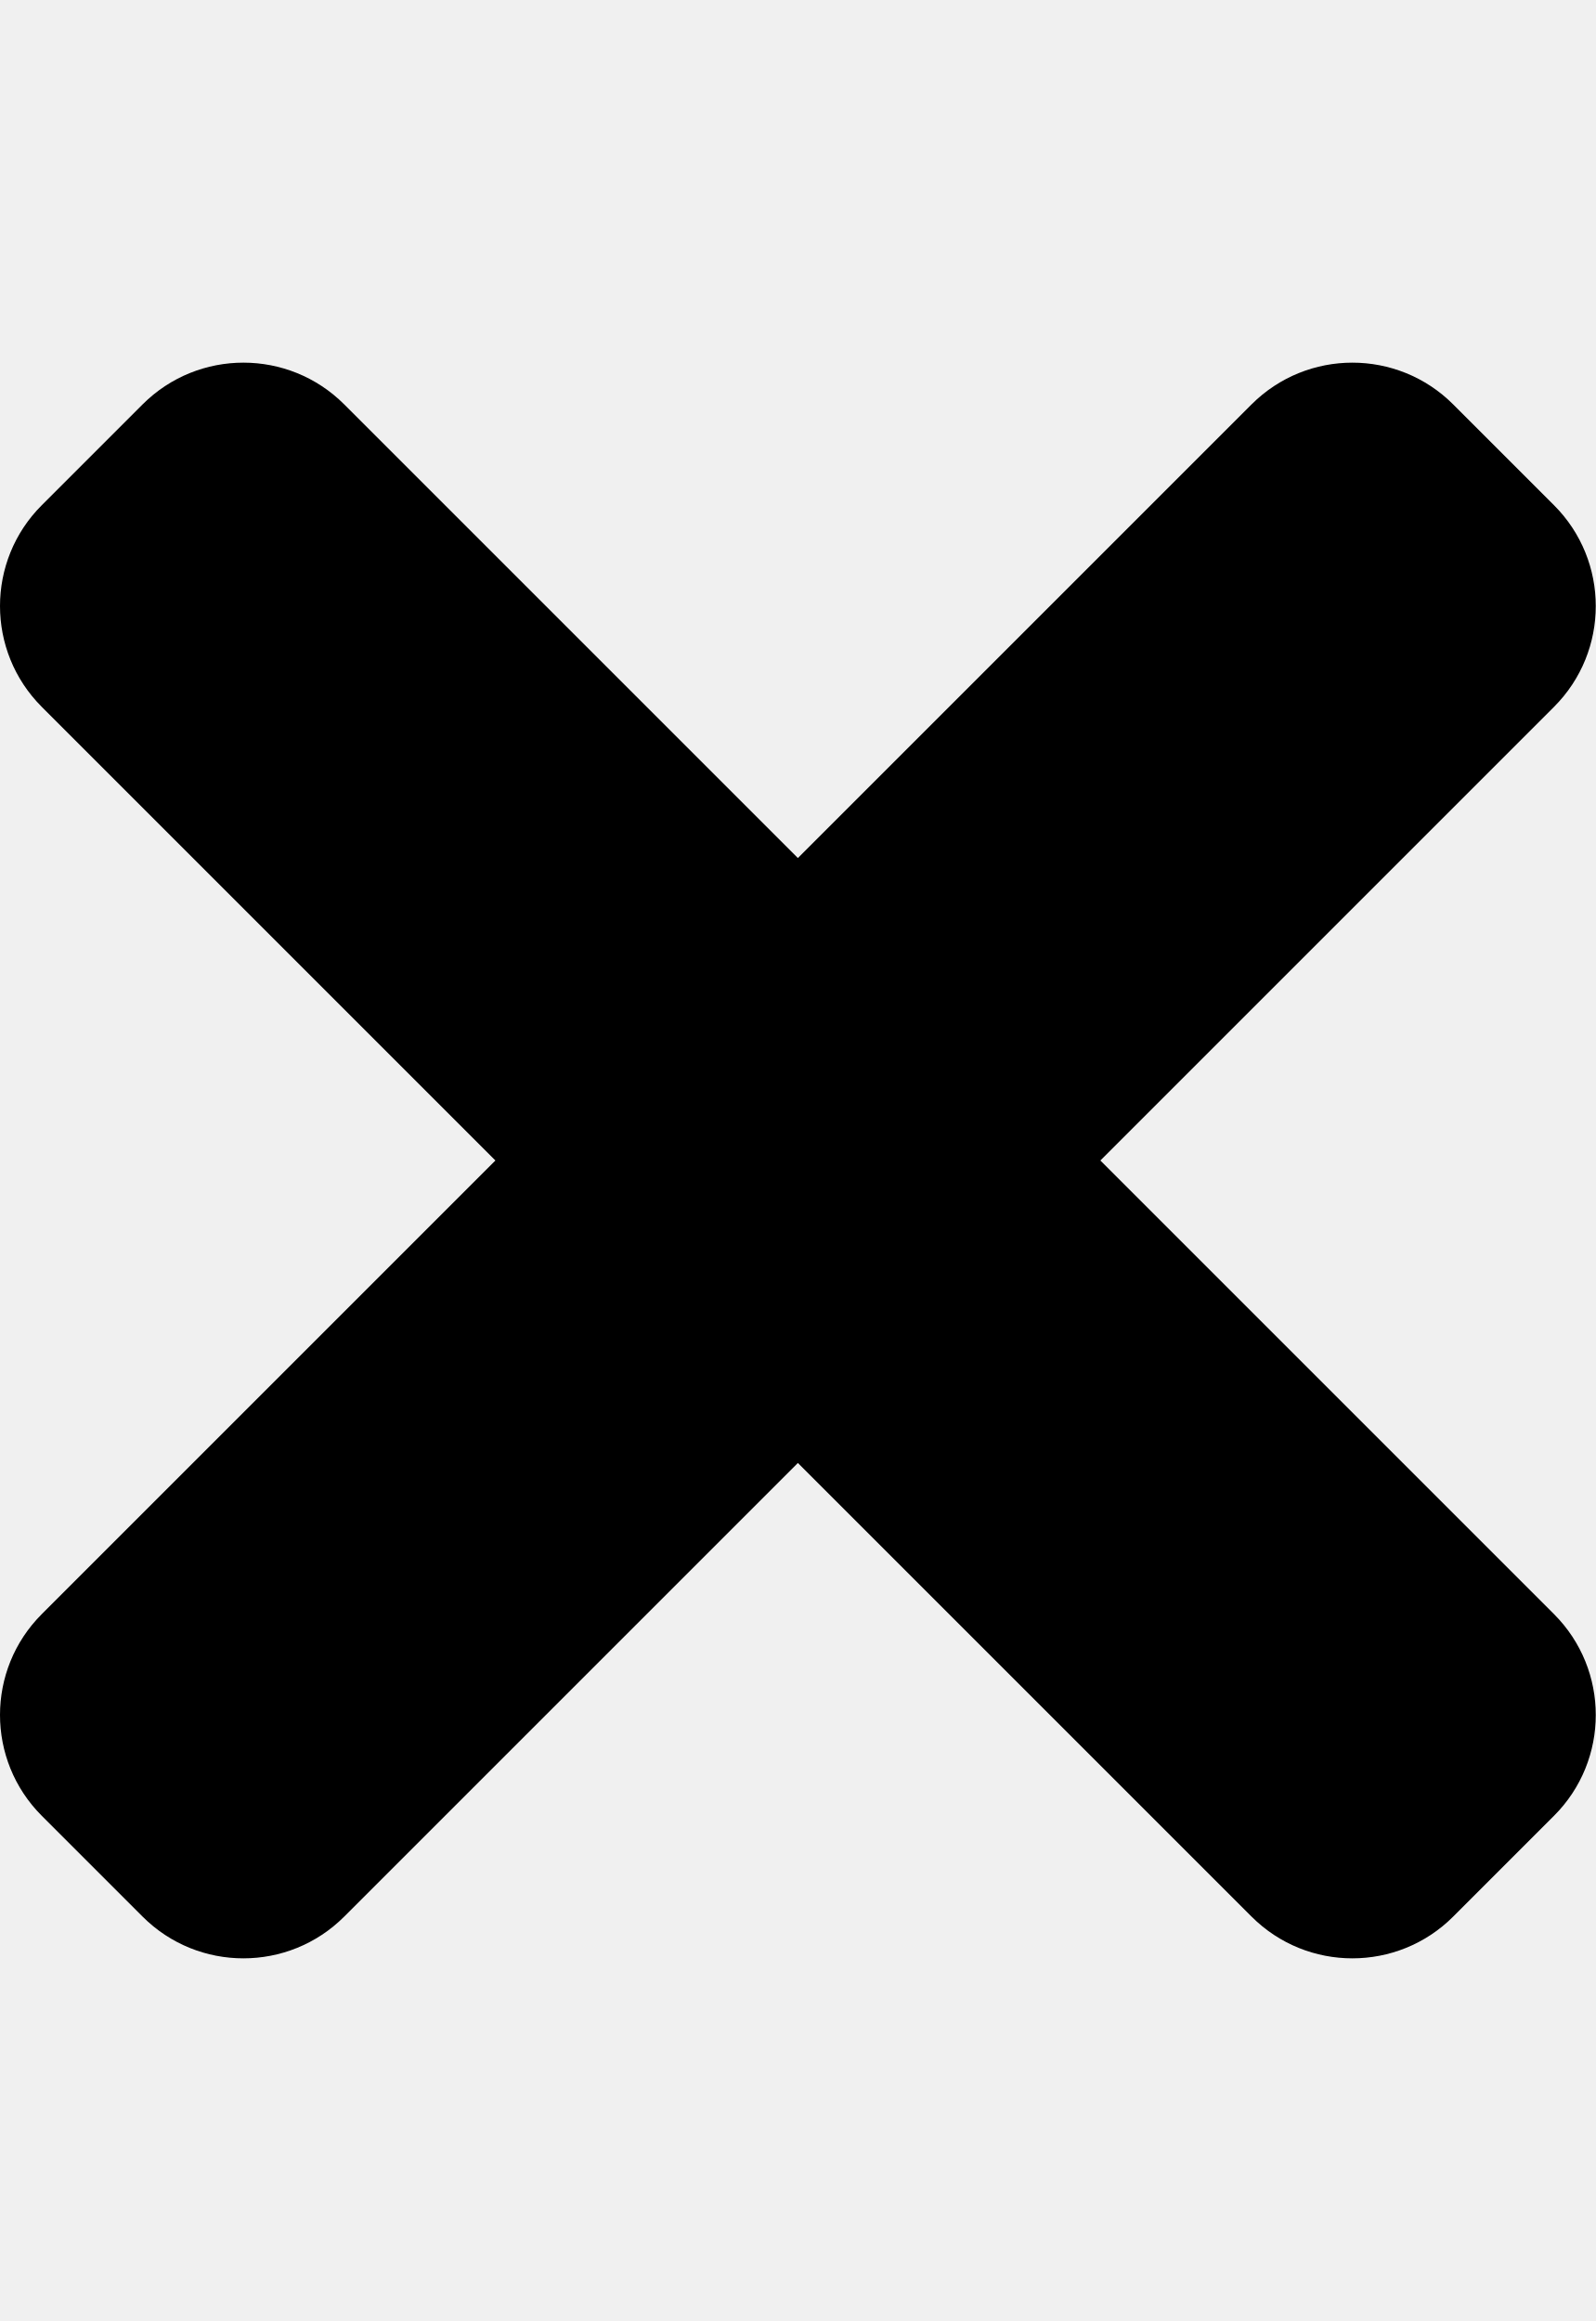
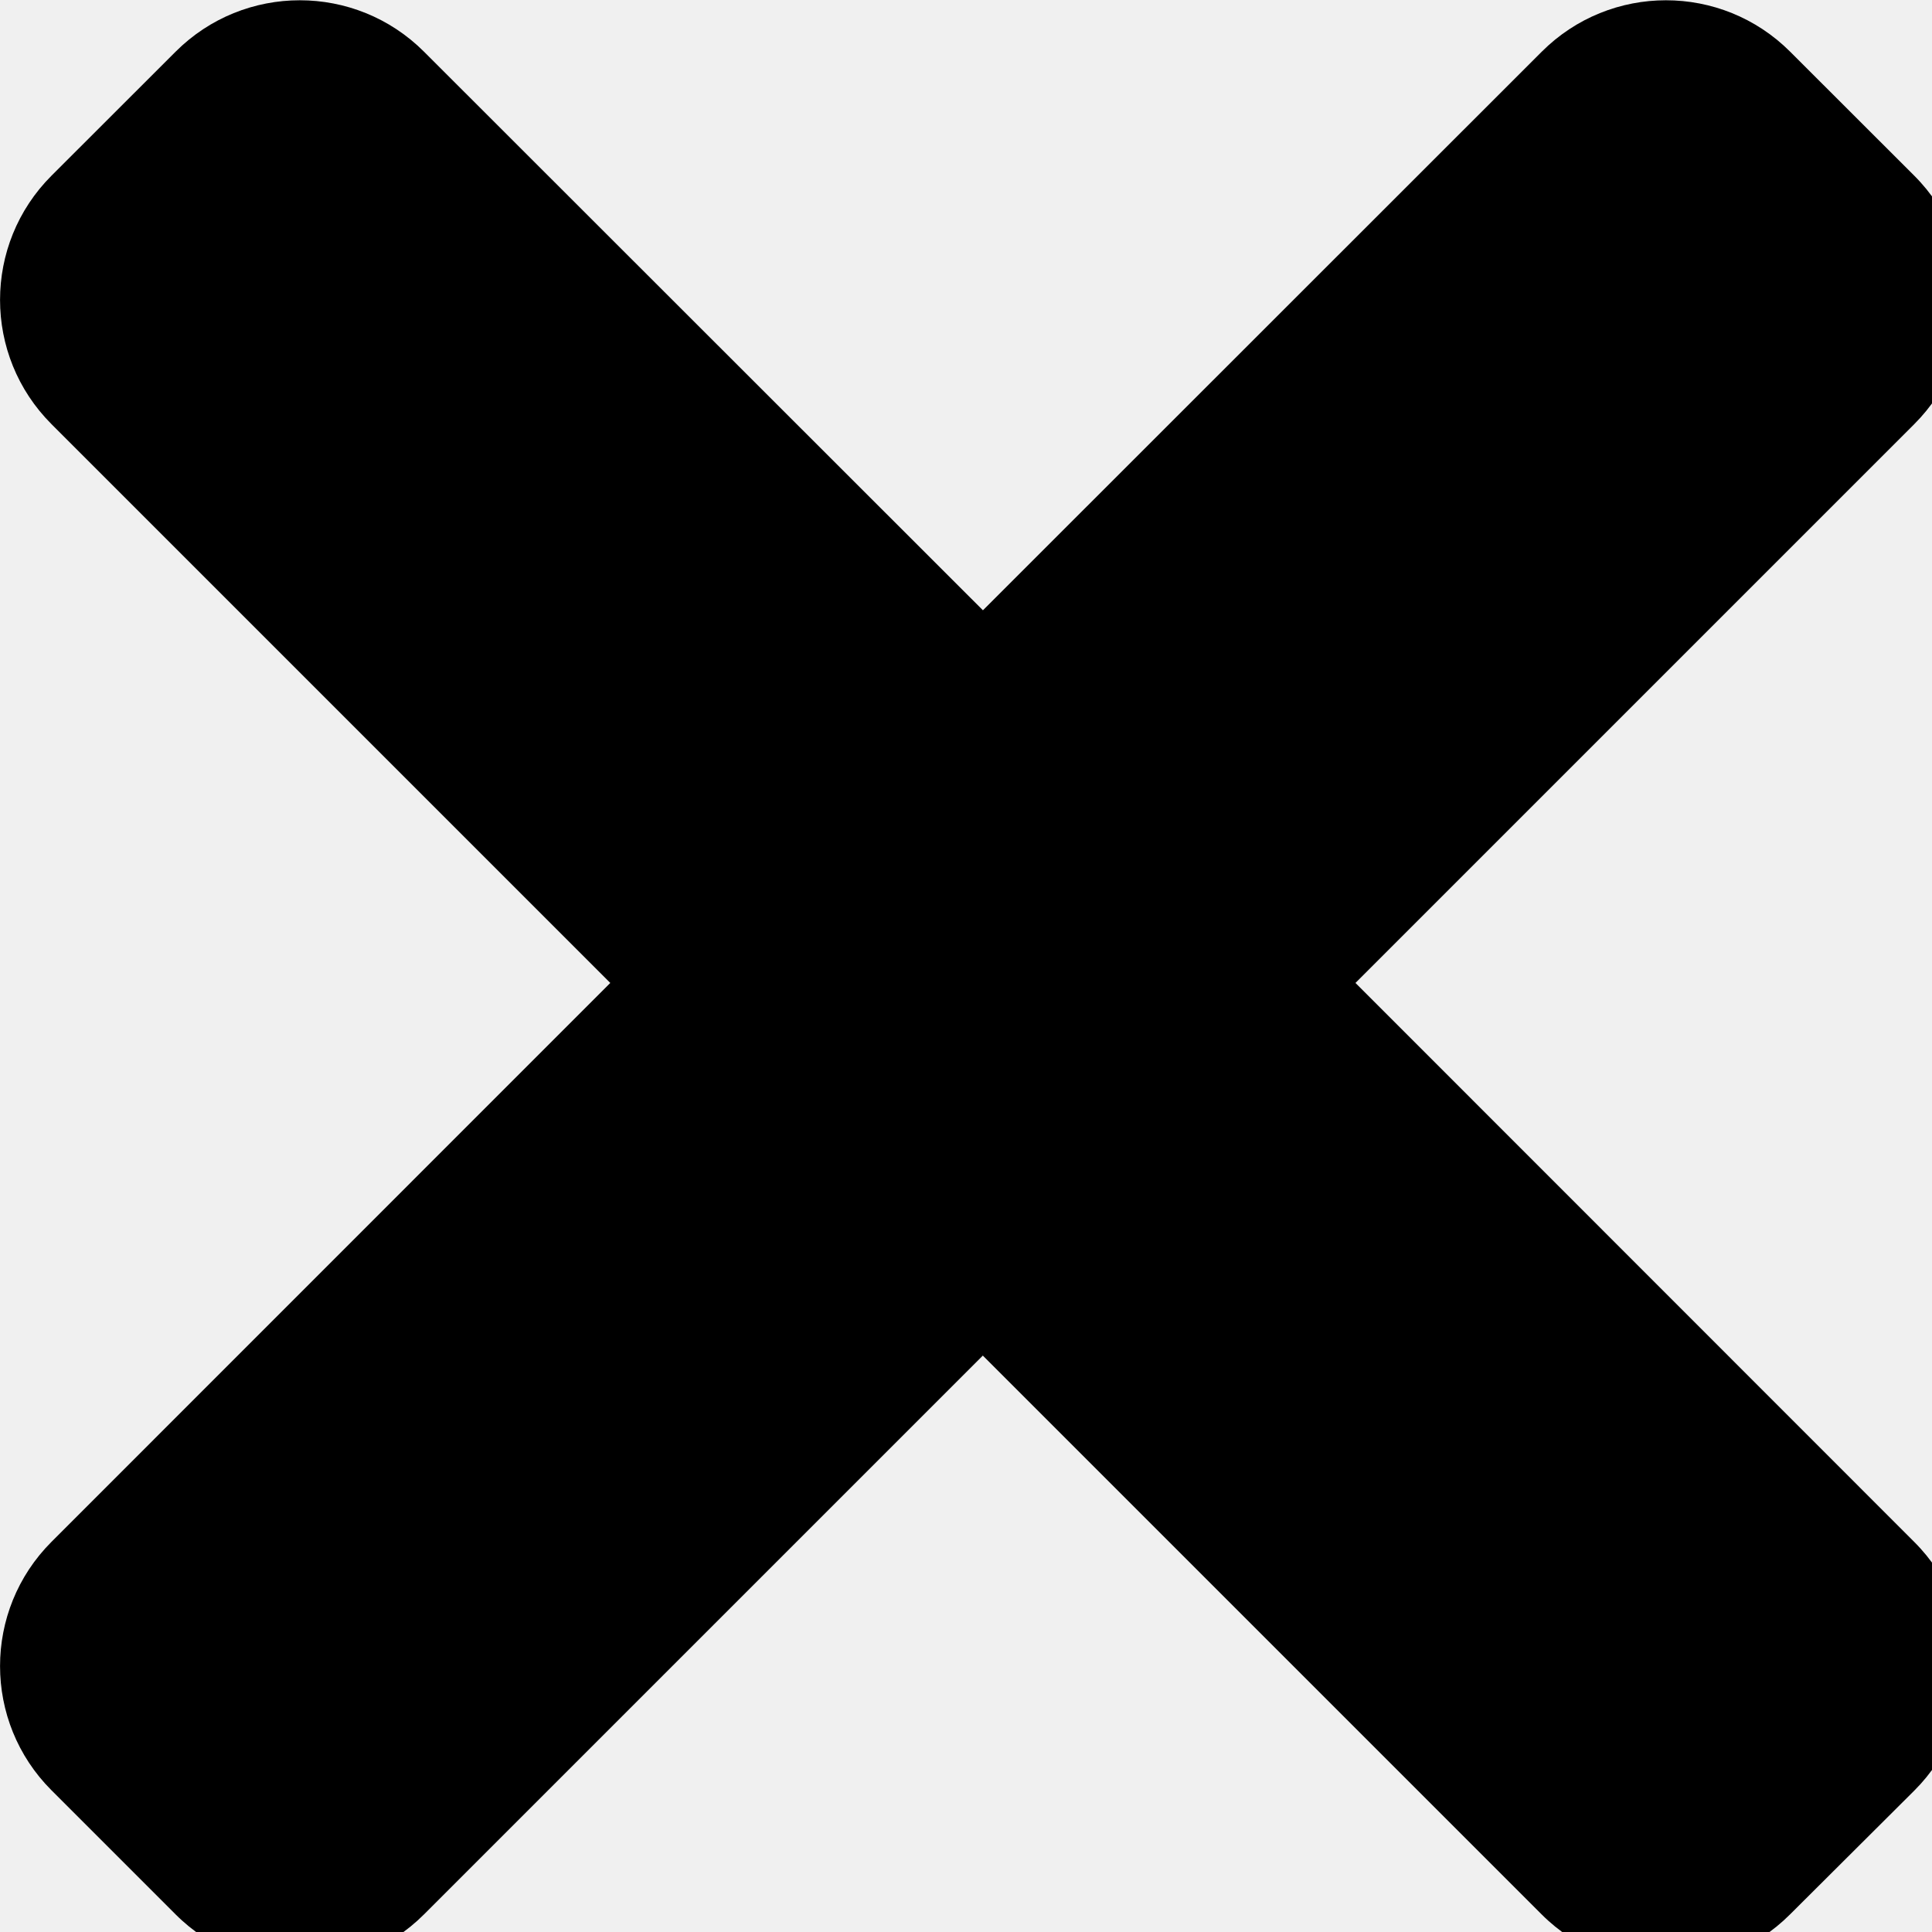
- <svg xmlns="http://www.w3.org/2000/svg" aria-hidden="true" focusable="false" data-prefix="fas" data-icon="times" class="svg-inline--fa fa-times fa-w-11" role="img" viewBox="0 0 352 512">
-   <path fill="currentColor" d="M242.72 256l100.07-100.07c12.28-12.28 12.28-32.19 0-44.48l-22.24-22.24c-12.28-12.28-32.19-12.28-44.48 0L176 189.28 75.93 89.21c-12.28-12.28-32.19-12.28-44.48 0L9.21 111.45c-12.28 12.28-12.28 32.19 0 44.48L109.28 256 9.21 356.07c-12.28 12.28-12.28 32.19 0 44.48l22.24 22.24c12.28 12.28 32.2 12.28 44.48 0L176 322.72l100.07 100.07c12.28 12.28 32.2 12.28 44.48 0l22.24-22.24c12.28-12.28 12.28-32.19 0-44.48L242.72 256z" />
+ <svg xmlns="http://www.w3.org/2000/svg" width="17" height="17" viewBox="0 0 17 17">
+   <defs>
+     <clipPath id="clip-path">
+       <rect id="Rectangle_2" data-name="Rectangle 2" width="17" height="17" transform="translate(459 378)" fill="#fff" stroke="#707070" stroke-width="1" />
+     </clipPath>
+   </defs>
+   <g id="close" transform="translate(-459 -378)" clip-path="url(#clip-path)">
+     <path id="close2" d="M11.927,13.194l4.917-4.917a1.546,1.546,0,0,0,0-2.186L15.752,5a1.546,1.546,0,0,0-2.186,0L8.649,9.915,3.731,5A1.546,1.546,0,0,0,1.545,5L.453,6.091a1.546,1.546,0,0,0,0,2.186L5.37,13.194.453,18.112a1.546,1.546,0,0,0,0,2.186L1.545,21.39a1.546,1.546,0,0,0,2.186,0l4.917-4.917,4.917,4.917a1.546,1.546,0,0,0,2.186,0L16.845,20.3a1.546,1.546,0,0,0,0-2.186Z" transform="translate(459 373.455)" />
+   </g>
</svg>
